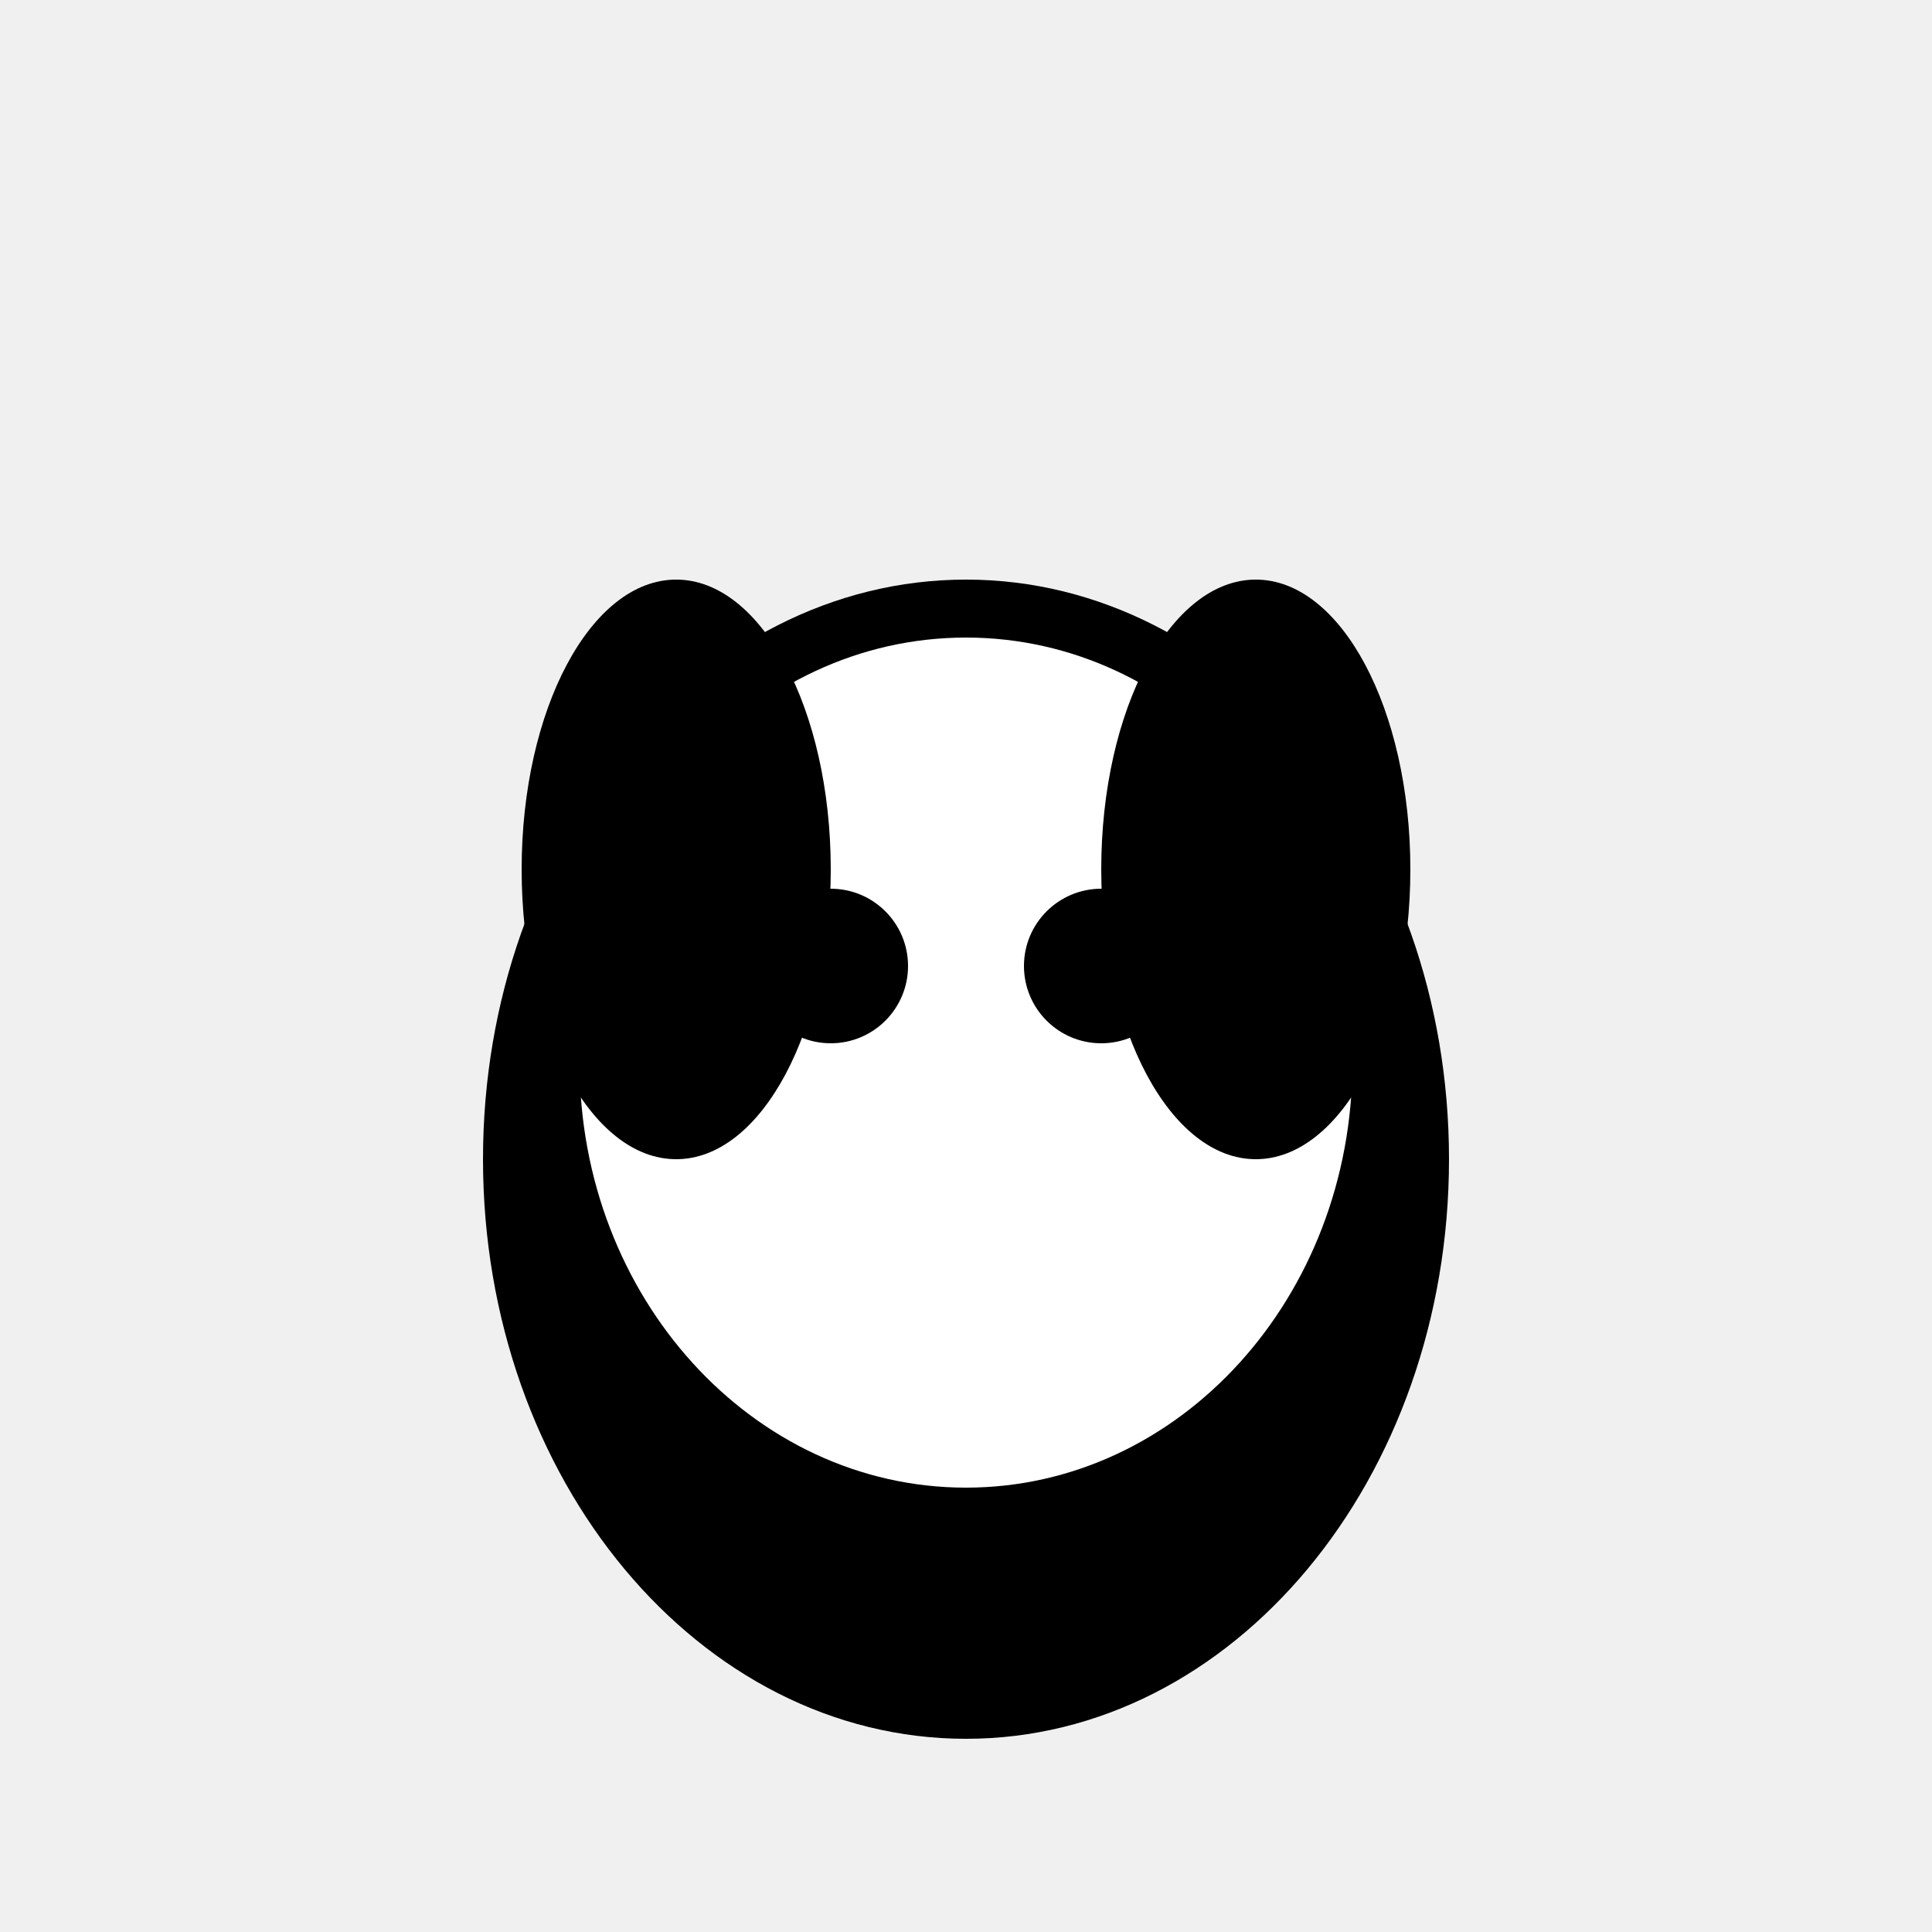
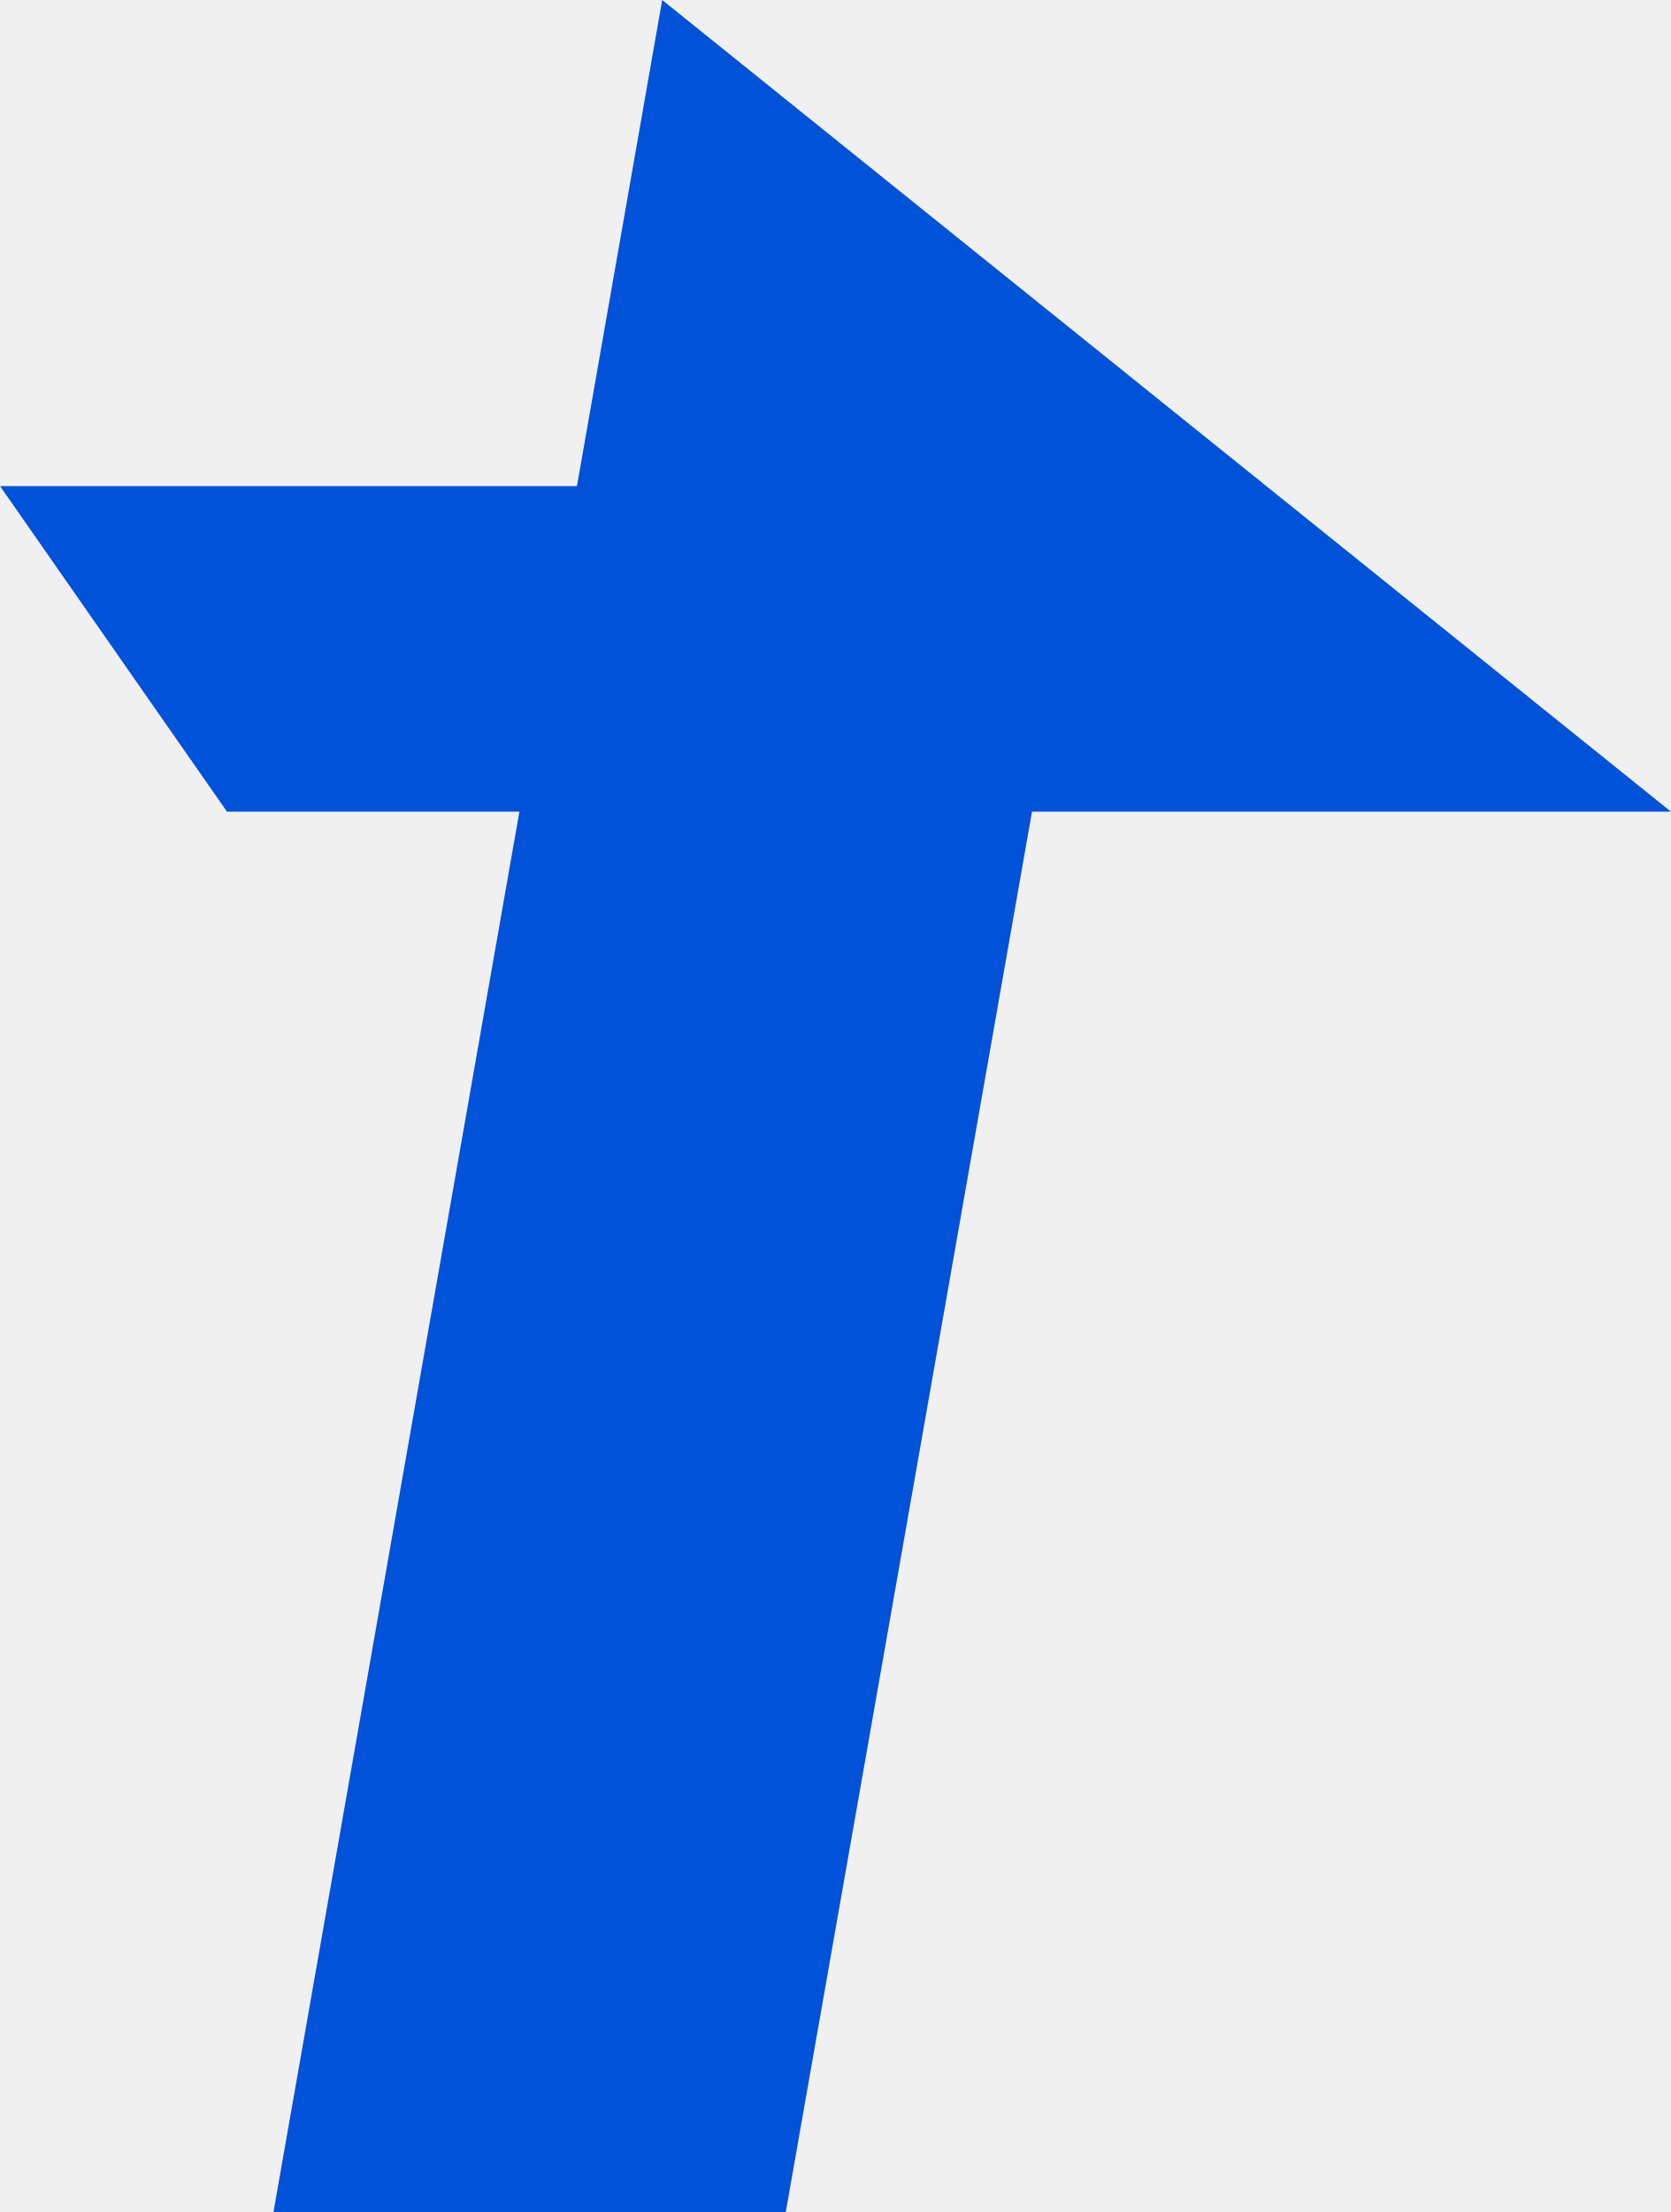
- <svg xmlns="http://www.w3.org/2000/svg" viewBox="0 0 100 100" width="100" height="100">
-   <ellipse cx="50" cy="60" rx="25" ry="30" fill="#000000" />
-   <ellipse cx="50" cy="55" rx="20" ry="22" fill="#FFFFFF" />
-   <circle cx="43" cy="50" r="4" fill="#000000" />
-   <circle cx="57" cy="50" r="4" fill="#000000" />
-   <ellipse cx="35" cy="45" rx="8" ry="15" fill="#000000" />
-   <ellipse cx="65" cy="45" rx="8" ry="15" fill="#000000" />
+ <svg xmlns="http://www.w3.org/2000/svg" viewBox="0 0 163.47 216.36" width="1889" height="2500">
+   <path d="M56.44 47.55H0l22.2 31.84h28.61L26.75 216.36h50.12l24.09-136.97h62.51L64.78 0z" fill="#0052d9" />
</svg>
